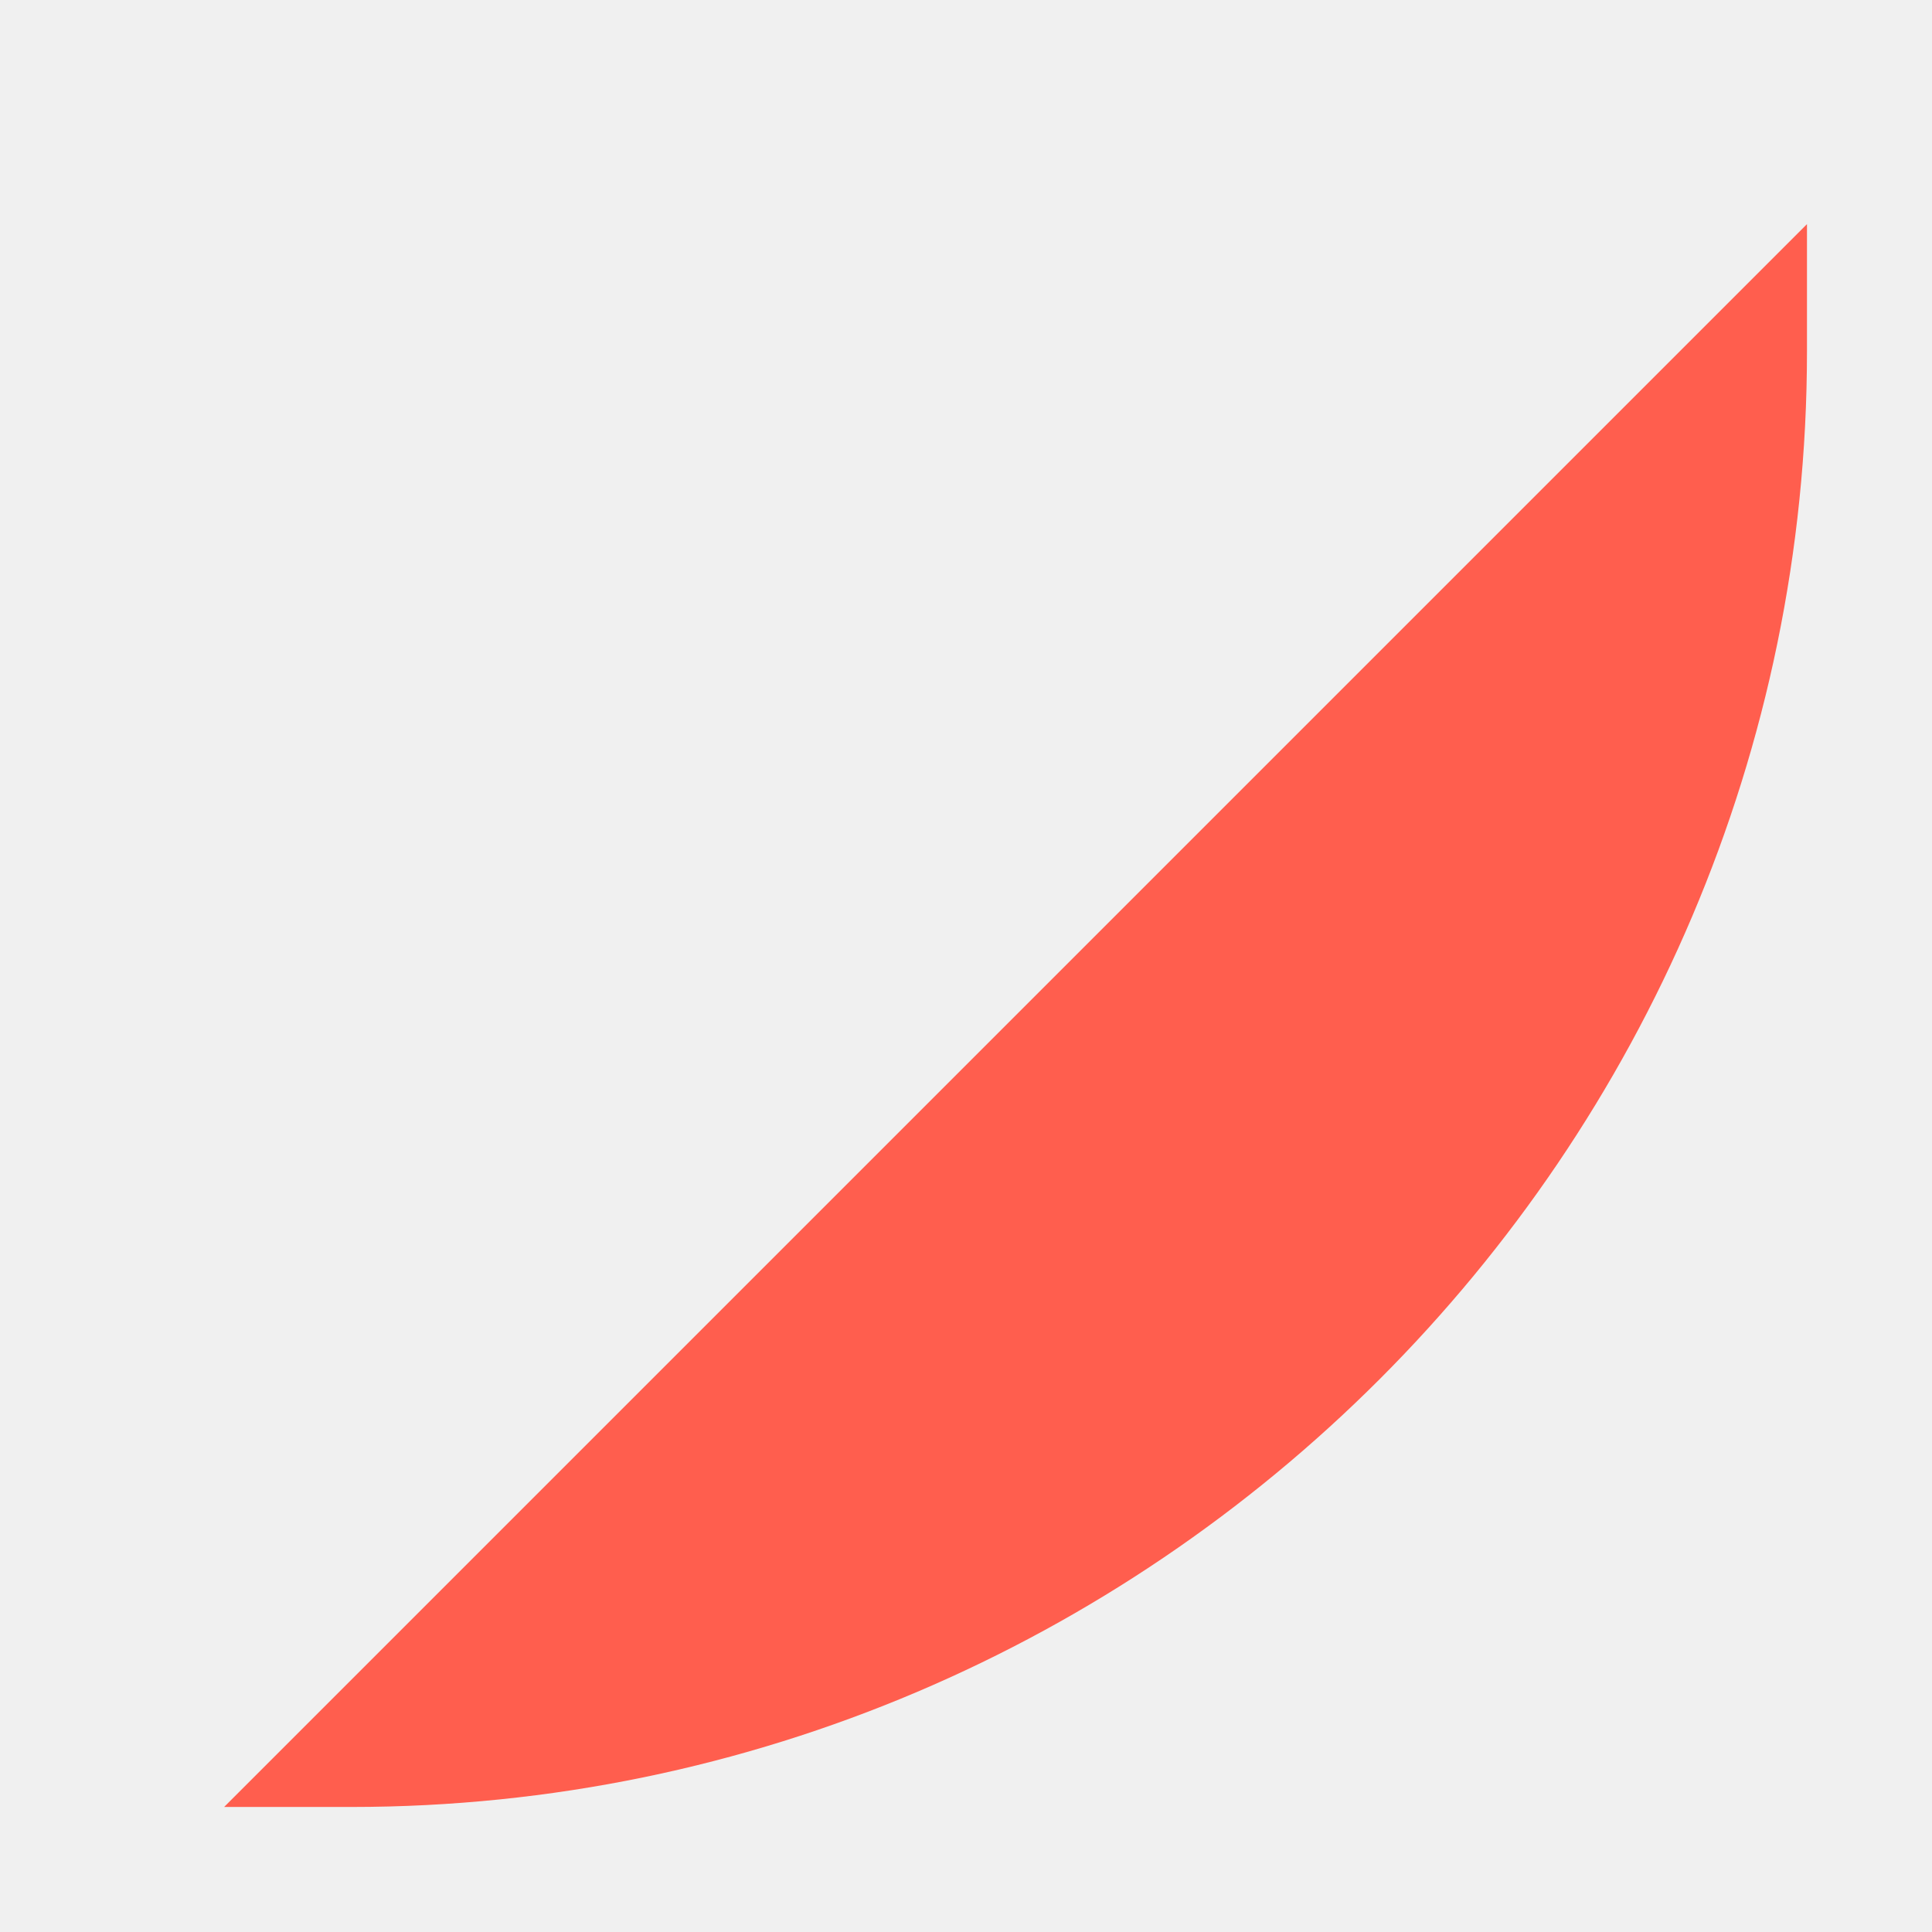
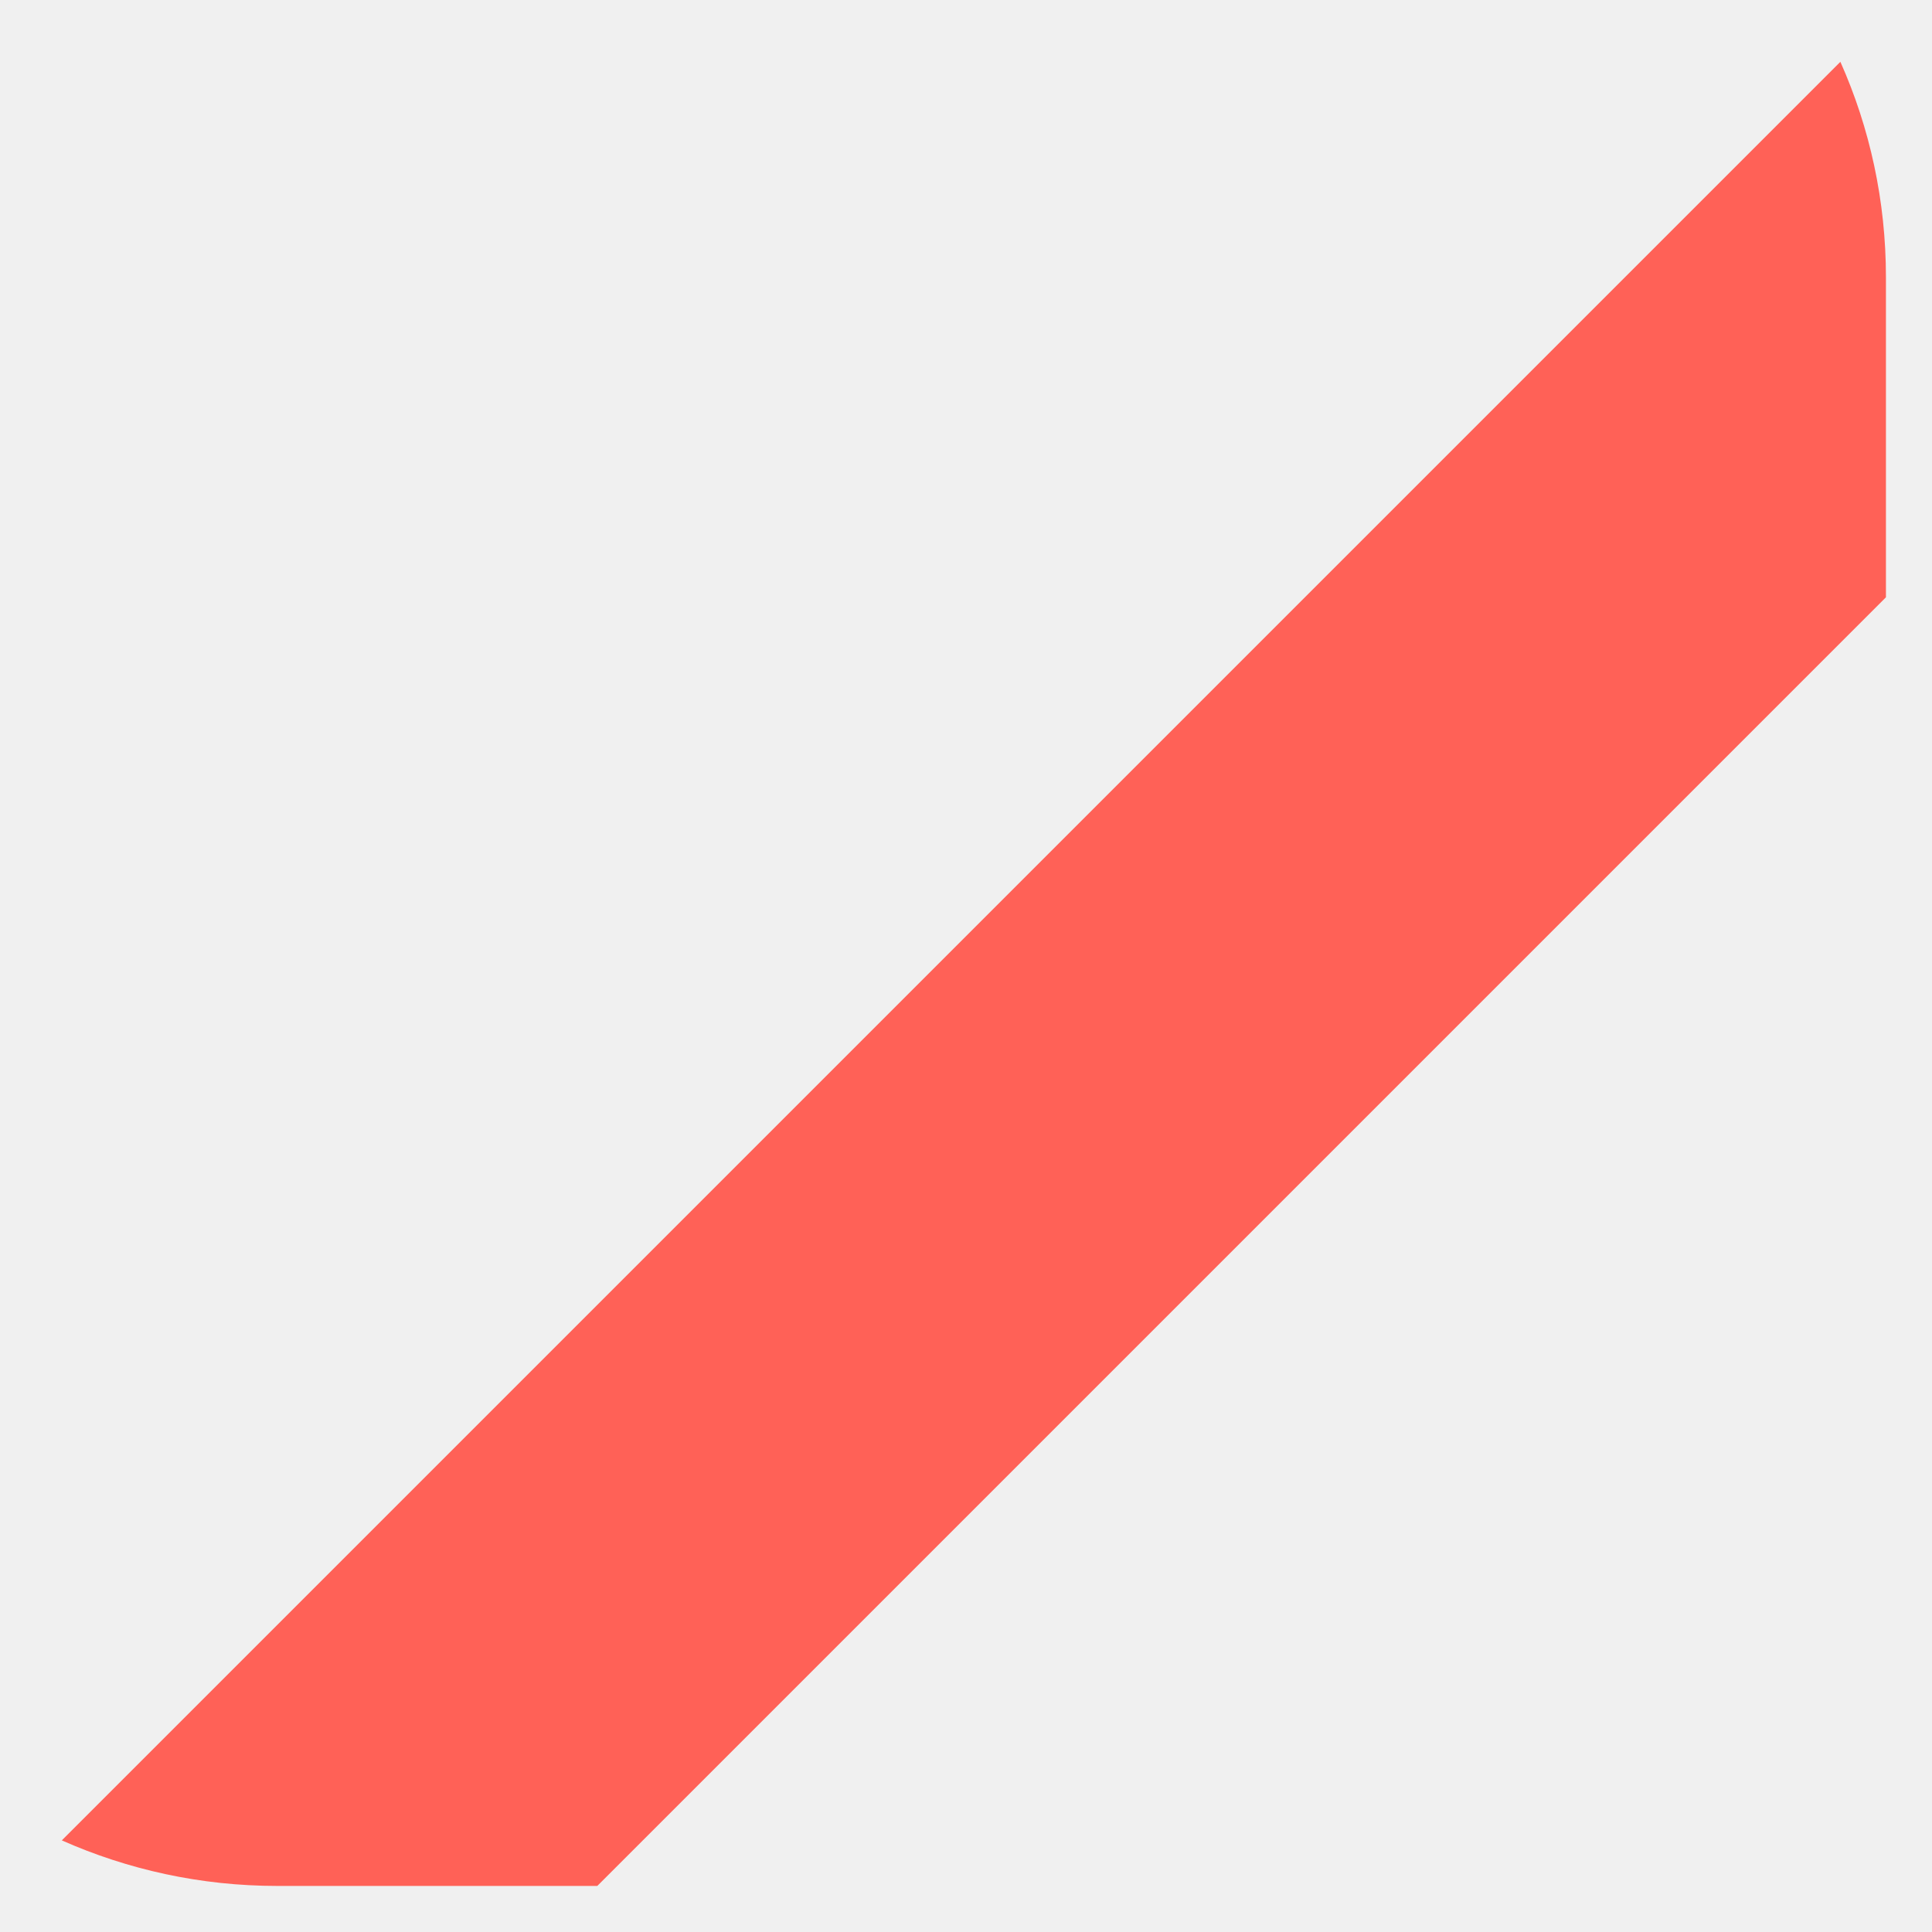
- <svg xmlns="http://www.w3.org/2000/svg" version="1.1" width="7px" height="7px">
+ <svg xmlns="http://www.w3.org/2000/svg" version="1.1" width="19px" height="19px">
  <defs>
    <pattern id="BGPattern" patternUnits="userSpaceOnUse" alignment="0 0" imageRepeat="None" />
-     <mask fill="white" id="Clip10612">
-       <path d="M 6.547 1.273  L 6.547 0.812  L 0.812 6.547  L 1.273 6.547  C 4.175 6.547  6.547 4.173  6.547 1.273  Z " fill-rule="evenodd" />
+     <mask fill="white" id="Clip14339">
+       <path d="M 18.547 5.874  L 18.547 2.727  C 18.547 1.974  18.388 1.257  18.099 0.608  L 0.608 18.099  C 1.257 18.387  1.974 18.547  2.727 18.547  L 5.874 18.547  L 18.547 5.874  Z " fill-rule="evenodd" />
    </mask>
  </defs>
-   <g transform="matrix(1 0 0 1 -107 -1358 )">
-     <path d="M 6.547 1.273  L 6.547 0.812  L 0.812 6.547  L 1.273 6.547  C 4.175 6.547  6.547 4.173  6.547 1.273  Z " fill-rule="nonzero" fill="rgba(255, 94, 78, 1)" stroke="none" transform="matrix(1 0 0 1 107 1358 )" class="fill" />
-     <path d="M 6.547 1.273  L 6.547 0.812  L 0.812 6.547  L 1.273 6.547  C 4.175 6.547  6.547 4.173  6.547 1.273  Z " stroke-width="0" stroke-dasharray="0" stroke="rgba(255, 255, 255, 0)" fill="none" transform="matrix(1 0 0 1 107 1358 )" class="stroke" mask="url(#Clip10612)" />
+   <g transform="matrix(1 0 0 1 -95 -1346 )">
+     <path d="M 18.547 5.874  L 18.547 2.727  C 18.547 1.974  18.388 1.257  18.099 0.608  L 0.608 18.099  C 1.257 18.387  1.974 18.547  2.727 18.547  L 5.874 18.547  L 18.547 5.874  Z " fill-rule="nonzero" fill="rgba(255, 97, 87, 1)" stroke="none" transform="matrix(1 0 0 1 95 1346 )" class="fill" />
+     <path d="M 18.547 5.874  L 18.547 2.727  C 18.547 1.974  18.388 1.257  18.099 0.608  L 0.608 18.099  C 1.257 18.387  1.974 18.547  2.727 18.547  L 5.874 18.547  L 18.547 5.874  Z " stroke-width="0" stroke-dasharray="0" stroke="rgba(255, 255, 255, 0)" fill="none" transform="matrix(1 0 0 1 95 1346 )" class="stroke" mask="url(#Clip14339)" />
  </g>
</svg>
